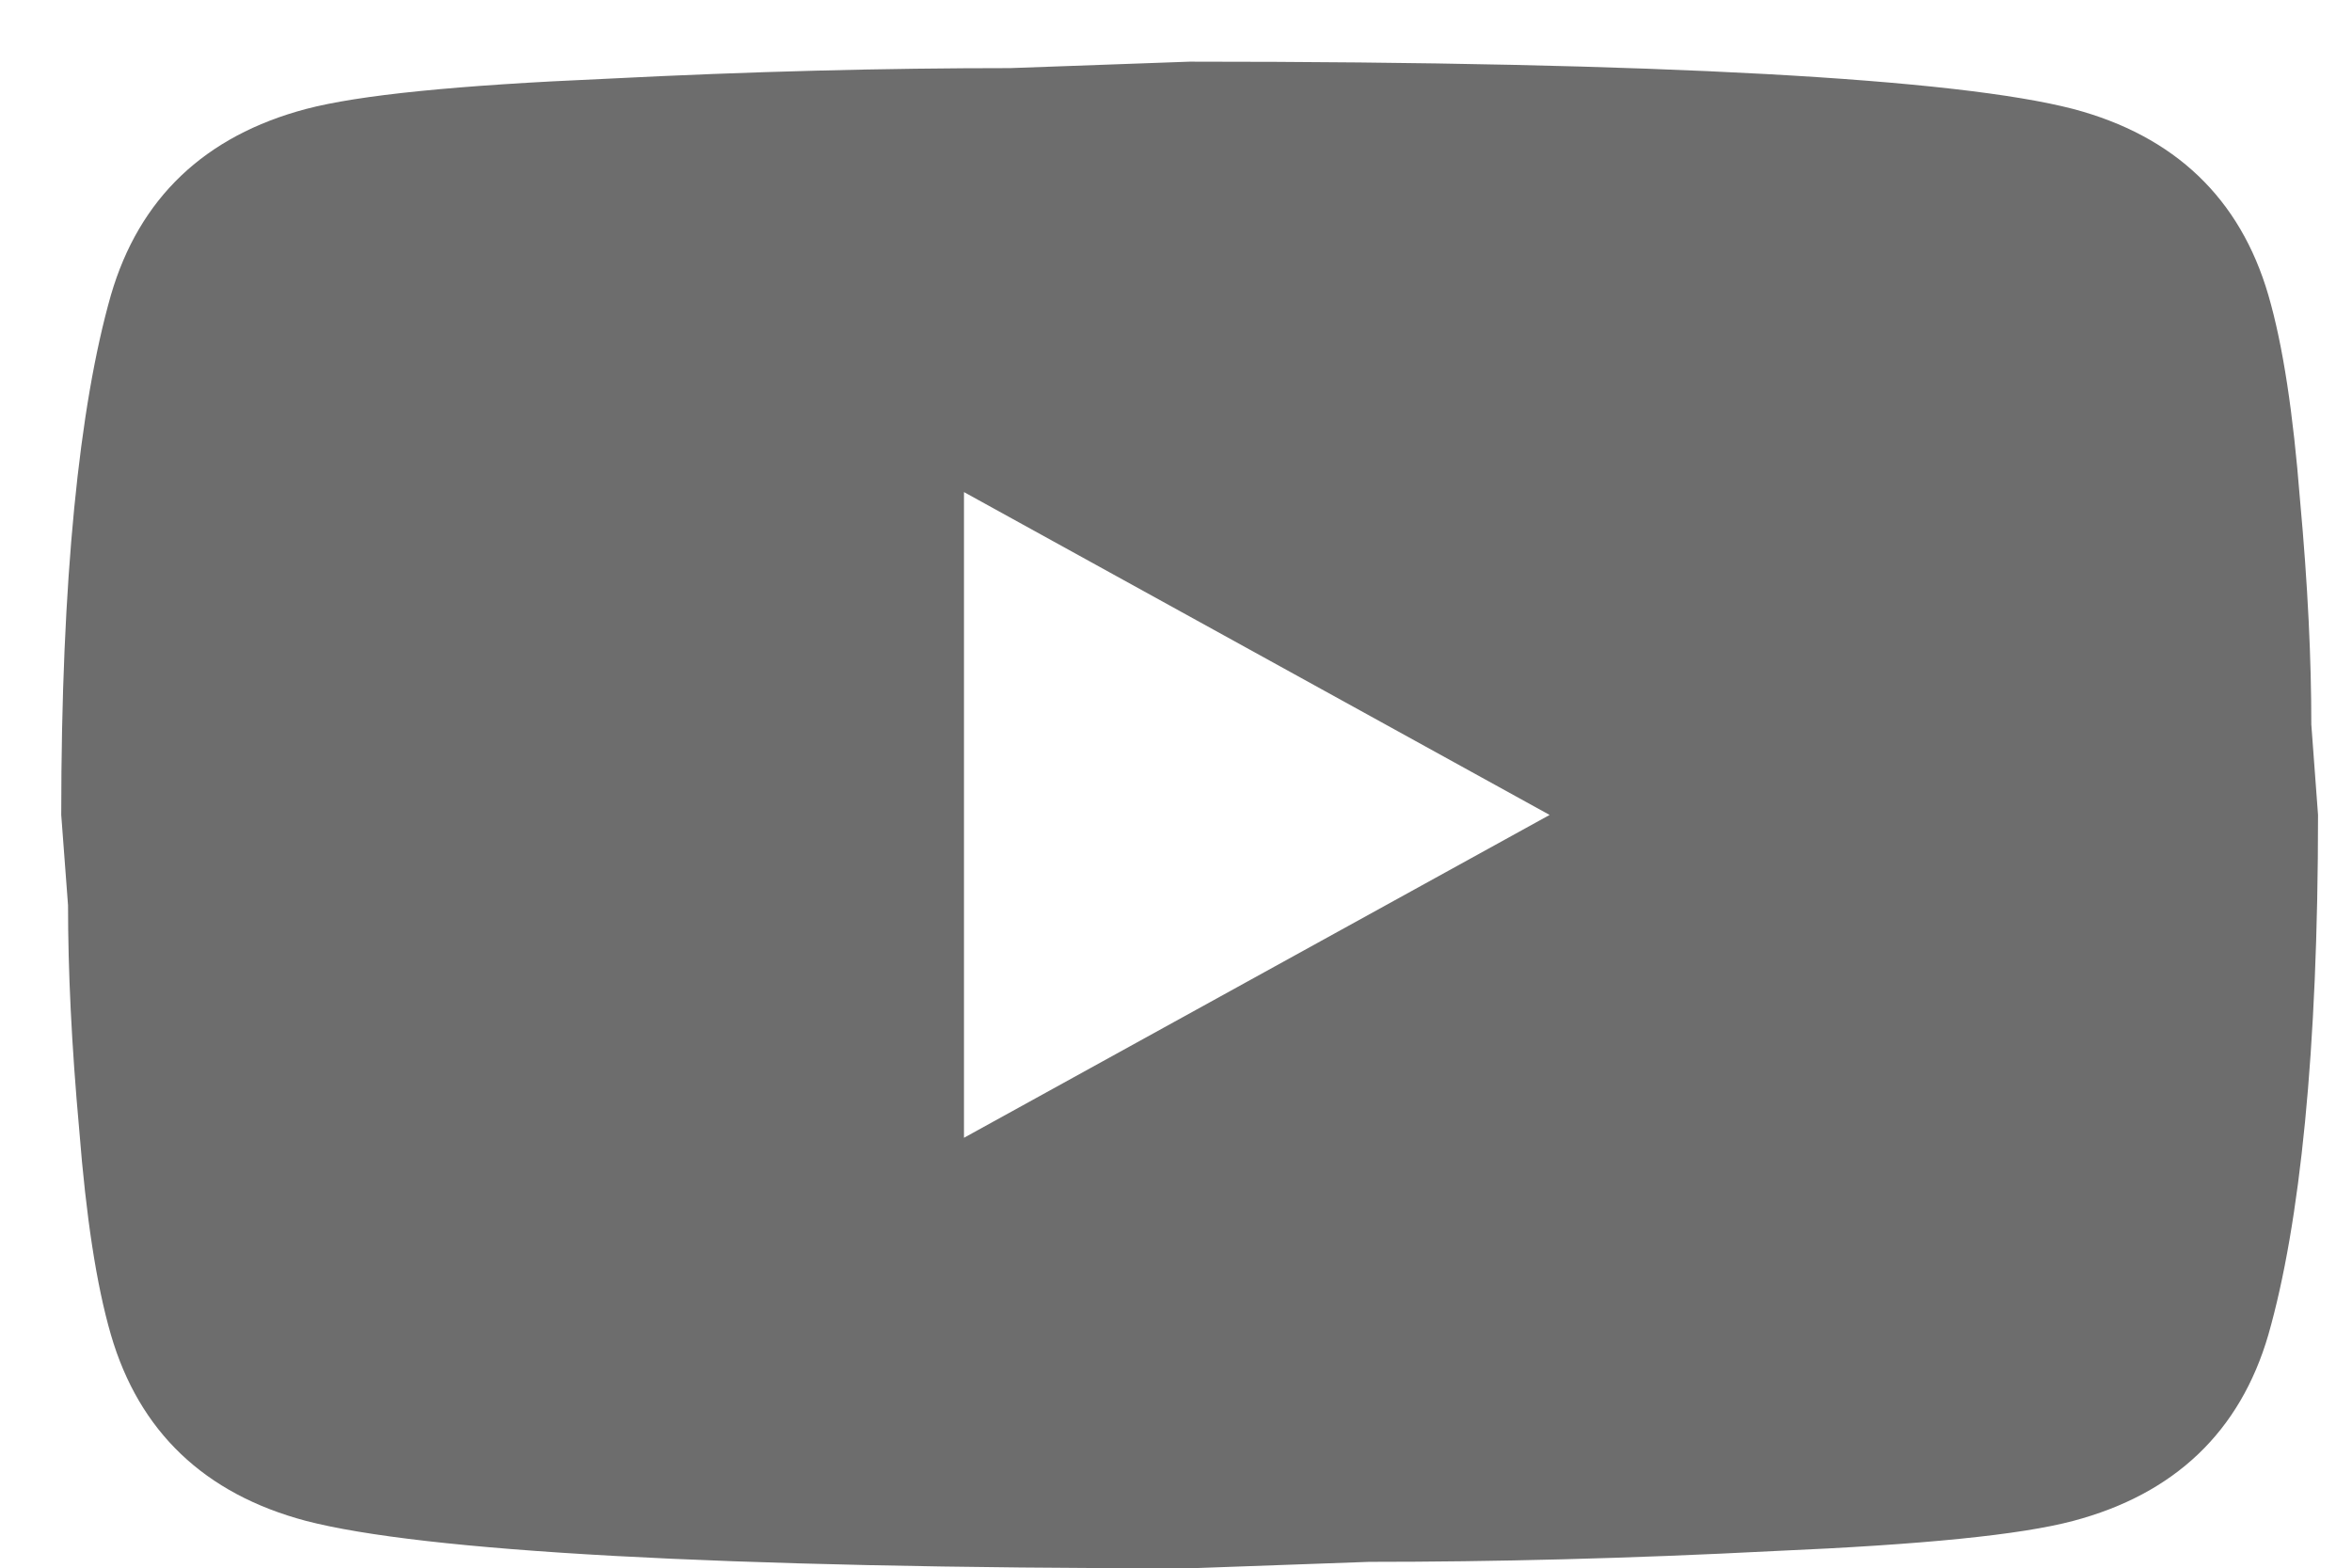
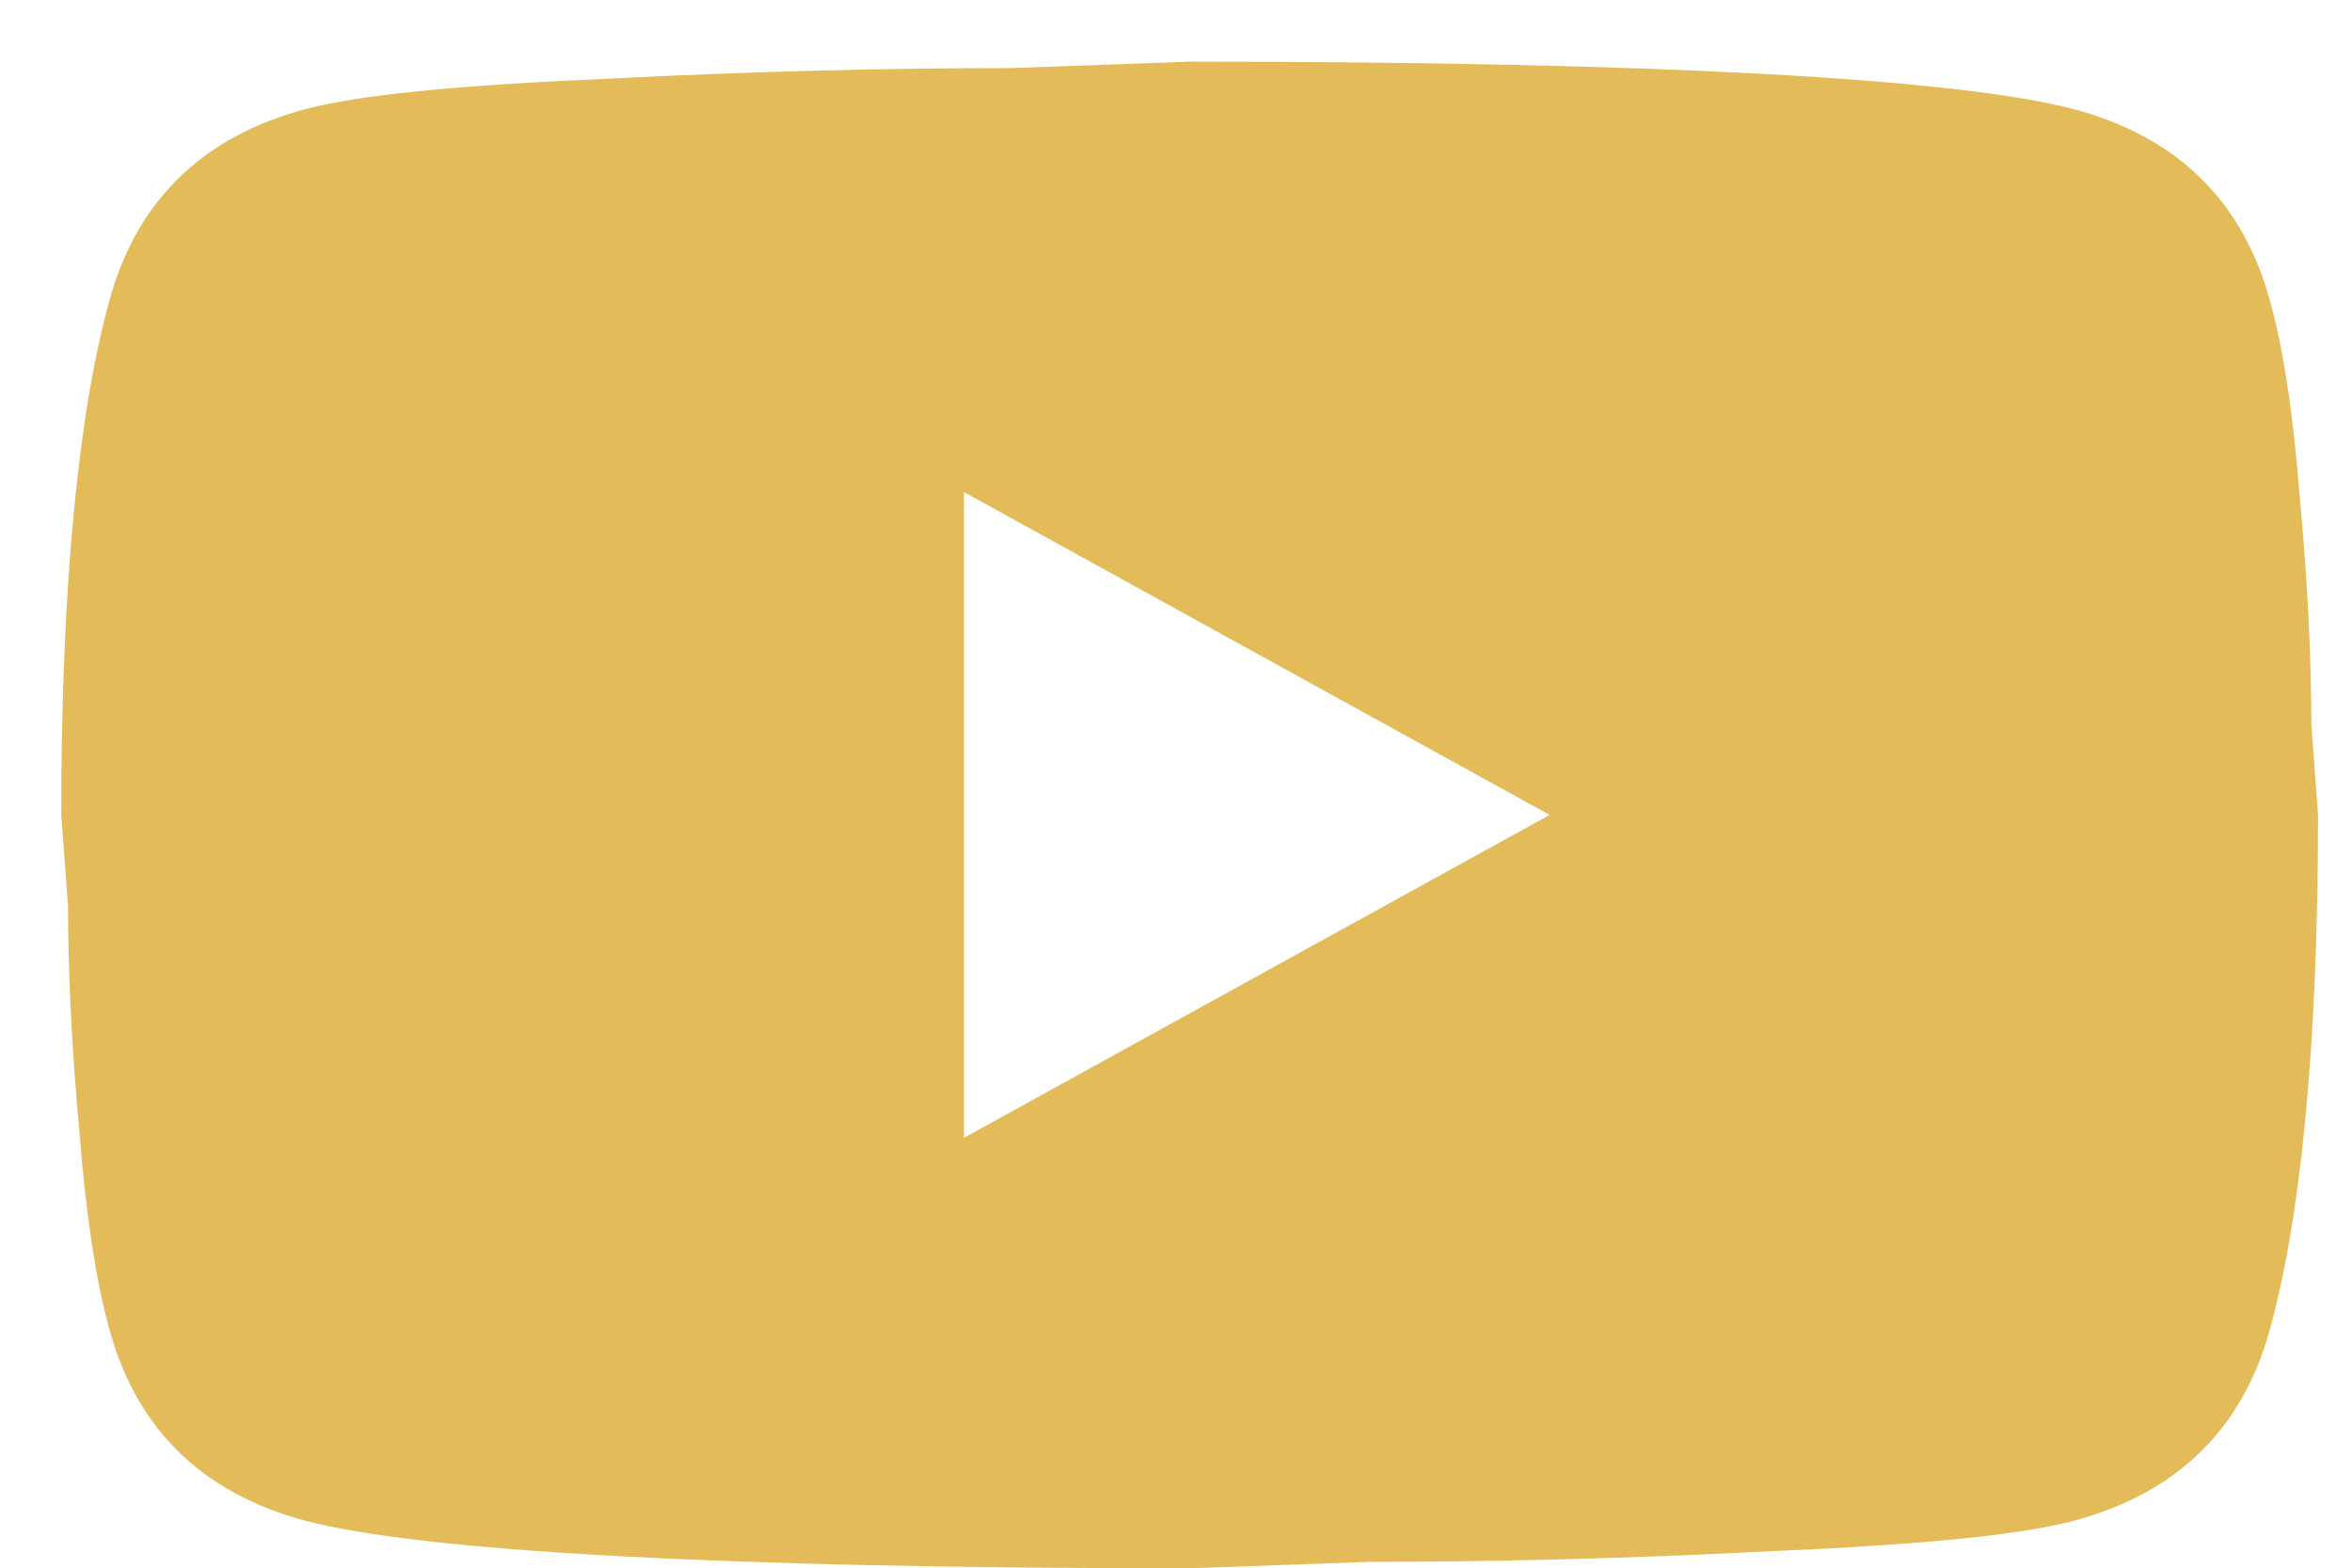
<svg xmlns="http://www.w3.org/2000/svg" width="27" height="18" viewBox="0 0 27 18" fill="none">
-   <path d="M11.066 13.064L17.789 9.357L11.066 5.65V13.064ZM26.04 3.389C26.209 3.97 26.325 4.748 26.403 5.737C26.494 6.725 26.533 7.578 26.533 8.319L26.61 9.357C26.61 12.063 26.403 14.053 26.04 15.325C25.716 16.438 24.965 17.154 23.799 17.463C23.191 17.624 22.077 17.735 20.367 17.809C18.683 17.896 17.141 17.933 15.716 17.933L13.657 18.007C8.229 18.007 4.848 17.809 3.514 17.463C2.348 17.154 1.597 16.438 1.273 15.325C1.105 14.745 0.988 13.966 0.91 12.978C0.82 11.989 0.781 11.136 0.781 10.395L0.703 9.357C0.703 6.651 0.91 4.662 1.273 3.389C1.597 2.277 2.348 1.56 3.514 1.251C4.123 1.091 5.237 0.979 6.947 0.905C8.631 0.819 10.172 0.782 11.597 0.782L13.657 0.708C19.084 0.708 22.465 0.905 23.799 1.251C24.965 1.56 25.716 2.277 26.04 3.389Z" fill="#6D6D6D" />
+   <path d="M11.066 13.064L17.789 9.357L11.066 5.65V13.064ZM26.04 3.389C26.209 3.97 26.325 4.748 26.403 5.737C26.494 6.725 26.533 7.578 26.533 8.319L26.61 9.357C26.61 12.063 26.403 14.053 26.04 15.325C25.716 16.438 24.965 17.154 23.799 17.463C23.191 17.624 22.077 17.735 20.367 17.809C18.683 17.896 17.141 17.933 15.716 17.933L13.657 18.007C8.229 18.007 4.848 17.809 3.514 17.463C2.348 17.154 1.597 16.438 1.273 15.325C1.105 14.745 0.988 13.966 0.91 12.978C0.82 11.989 0.781 11.136 0.781 10.395L0.703 9.357C0.703 6.651 0.91 4.662 1.273 3.389C1.597 2.277 2.348 1.56 3.514 1.251C4.123 1.091 5.237 0.979 6.947 0.905C8.631 0.819 10.172 0.782 11.597 0.782L13.657 0.708C19.084 0.708 22.465 0.905 23.799 1.251C24.965 1.56 25.716 2.277 26.04 3.389Z" fill="#E3BB59" />
</svg>
